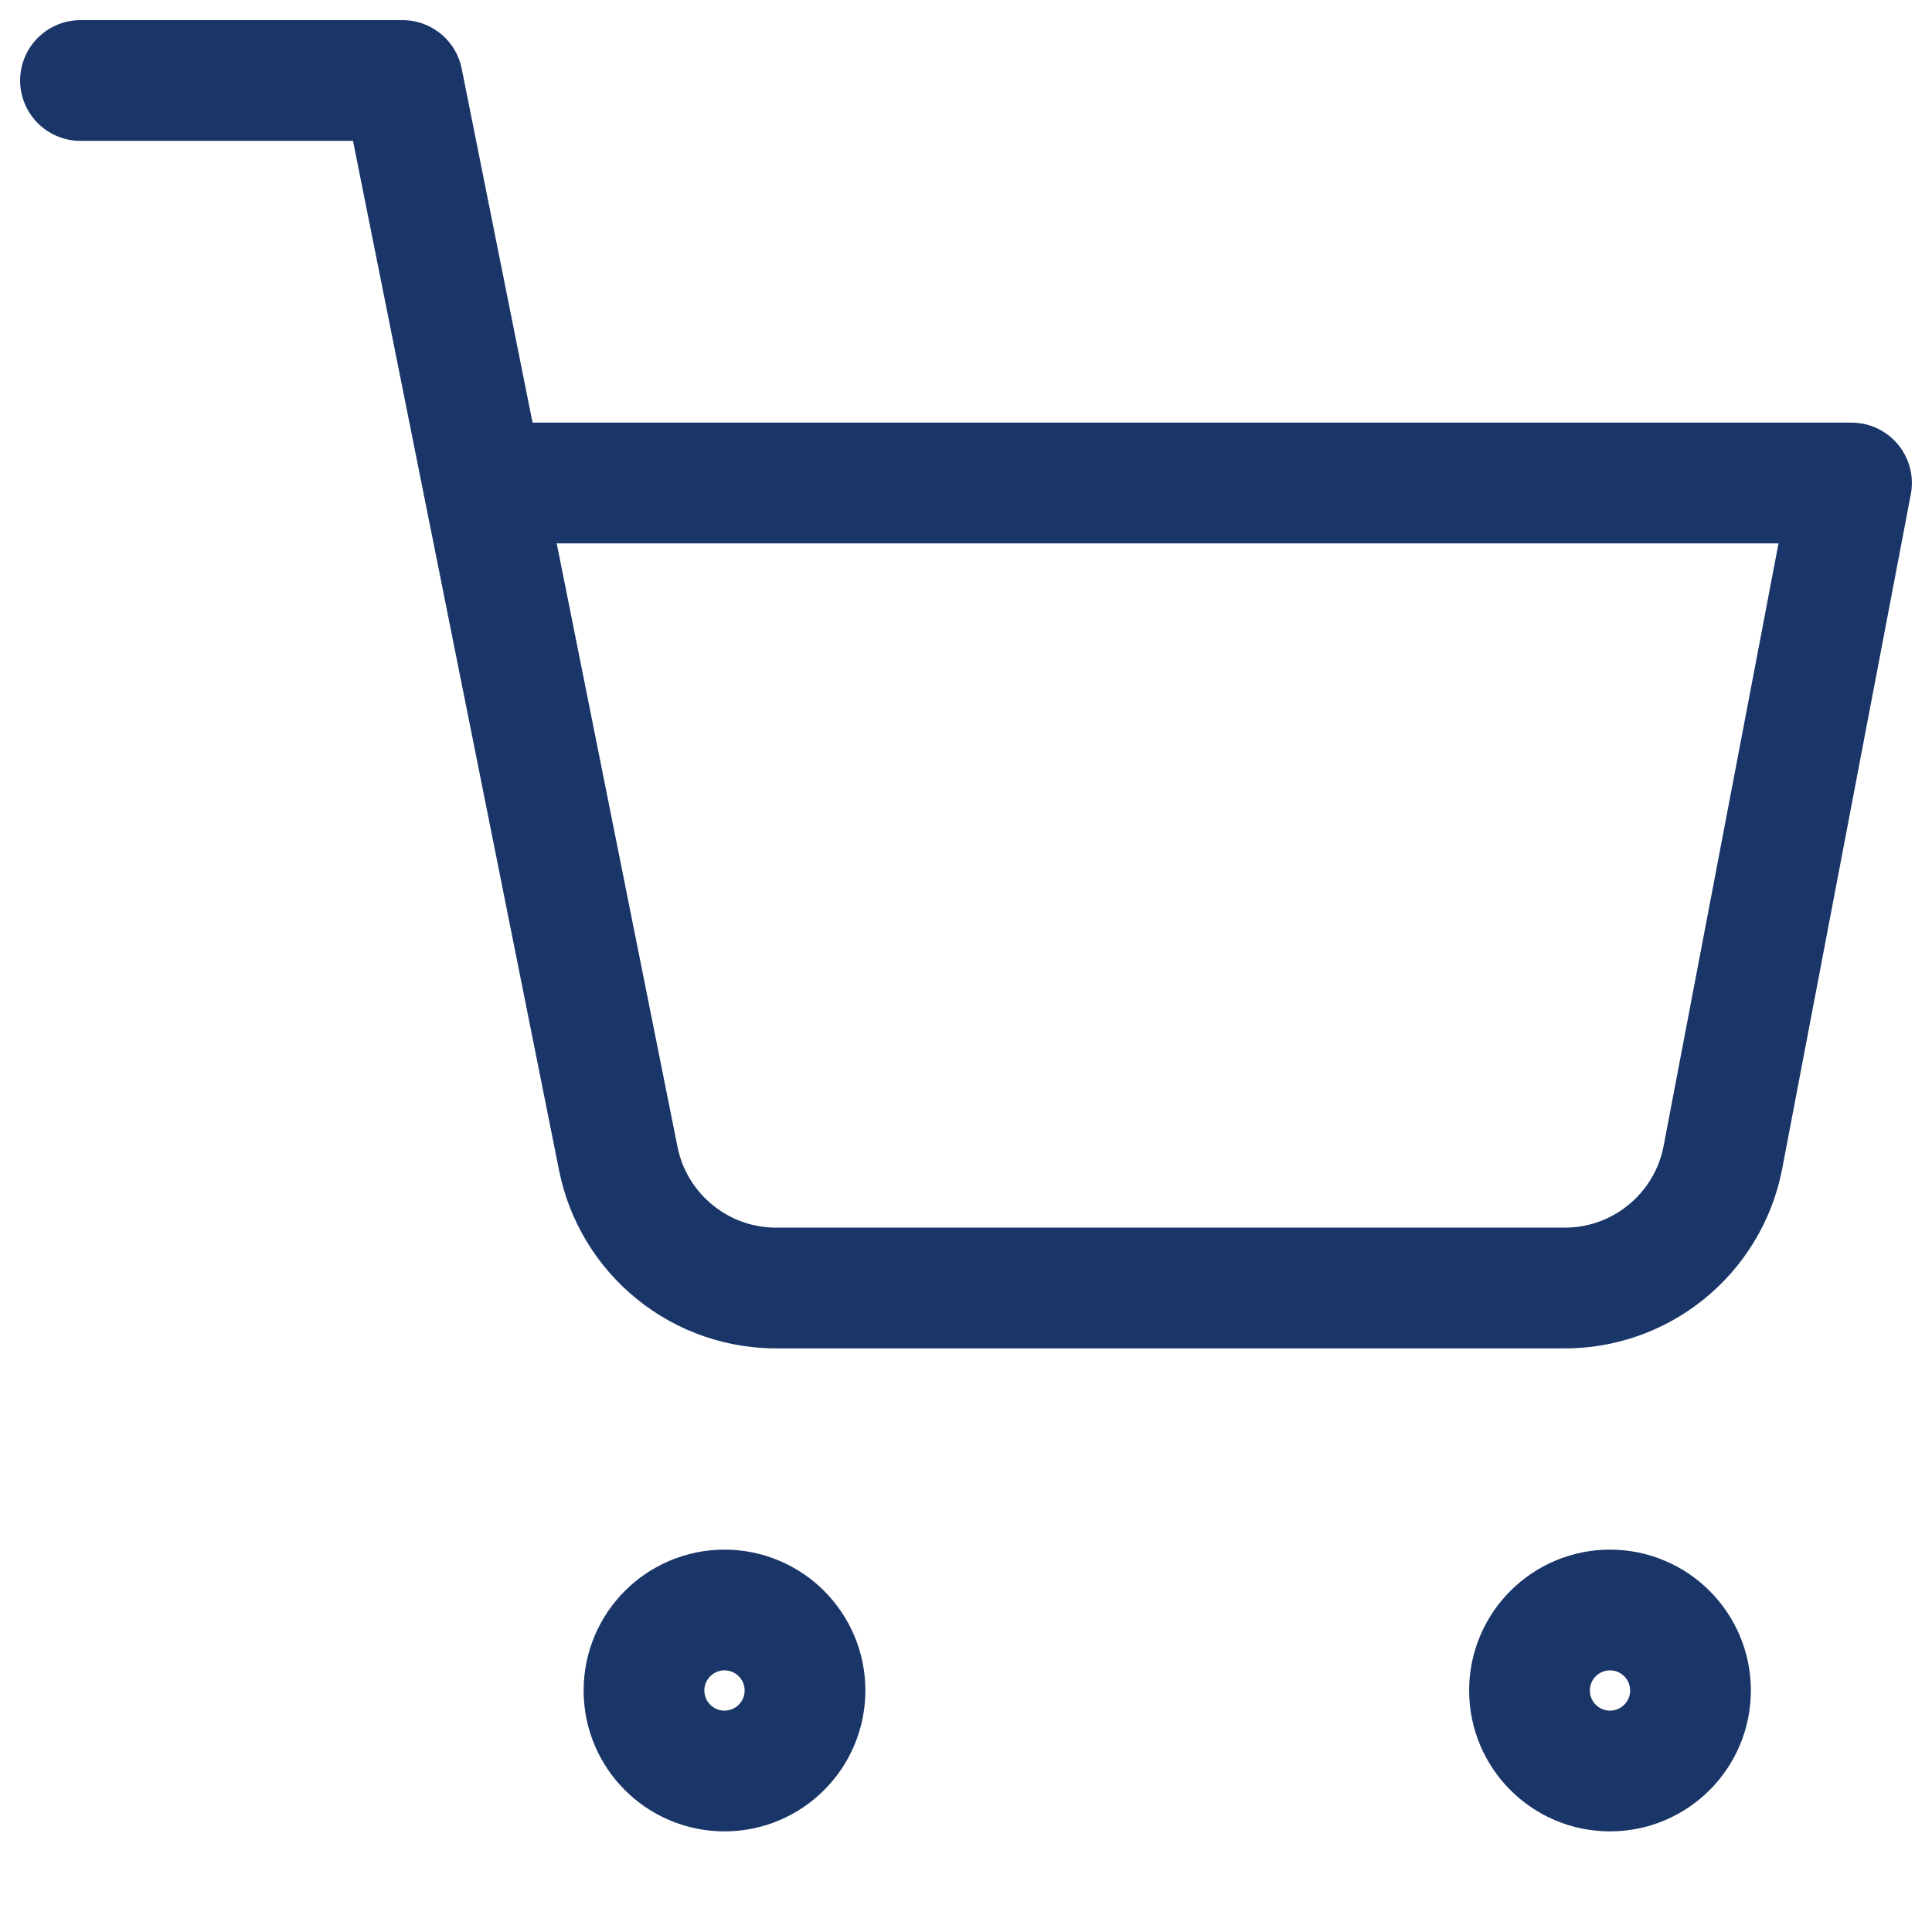
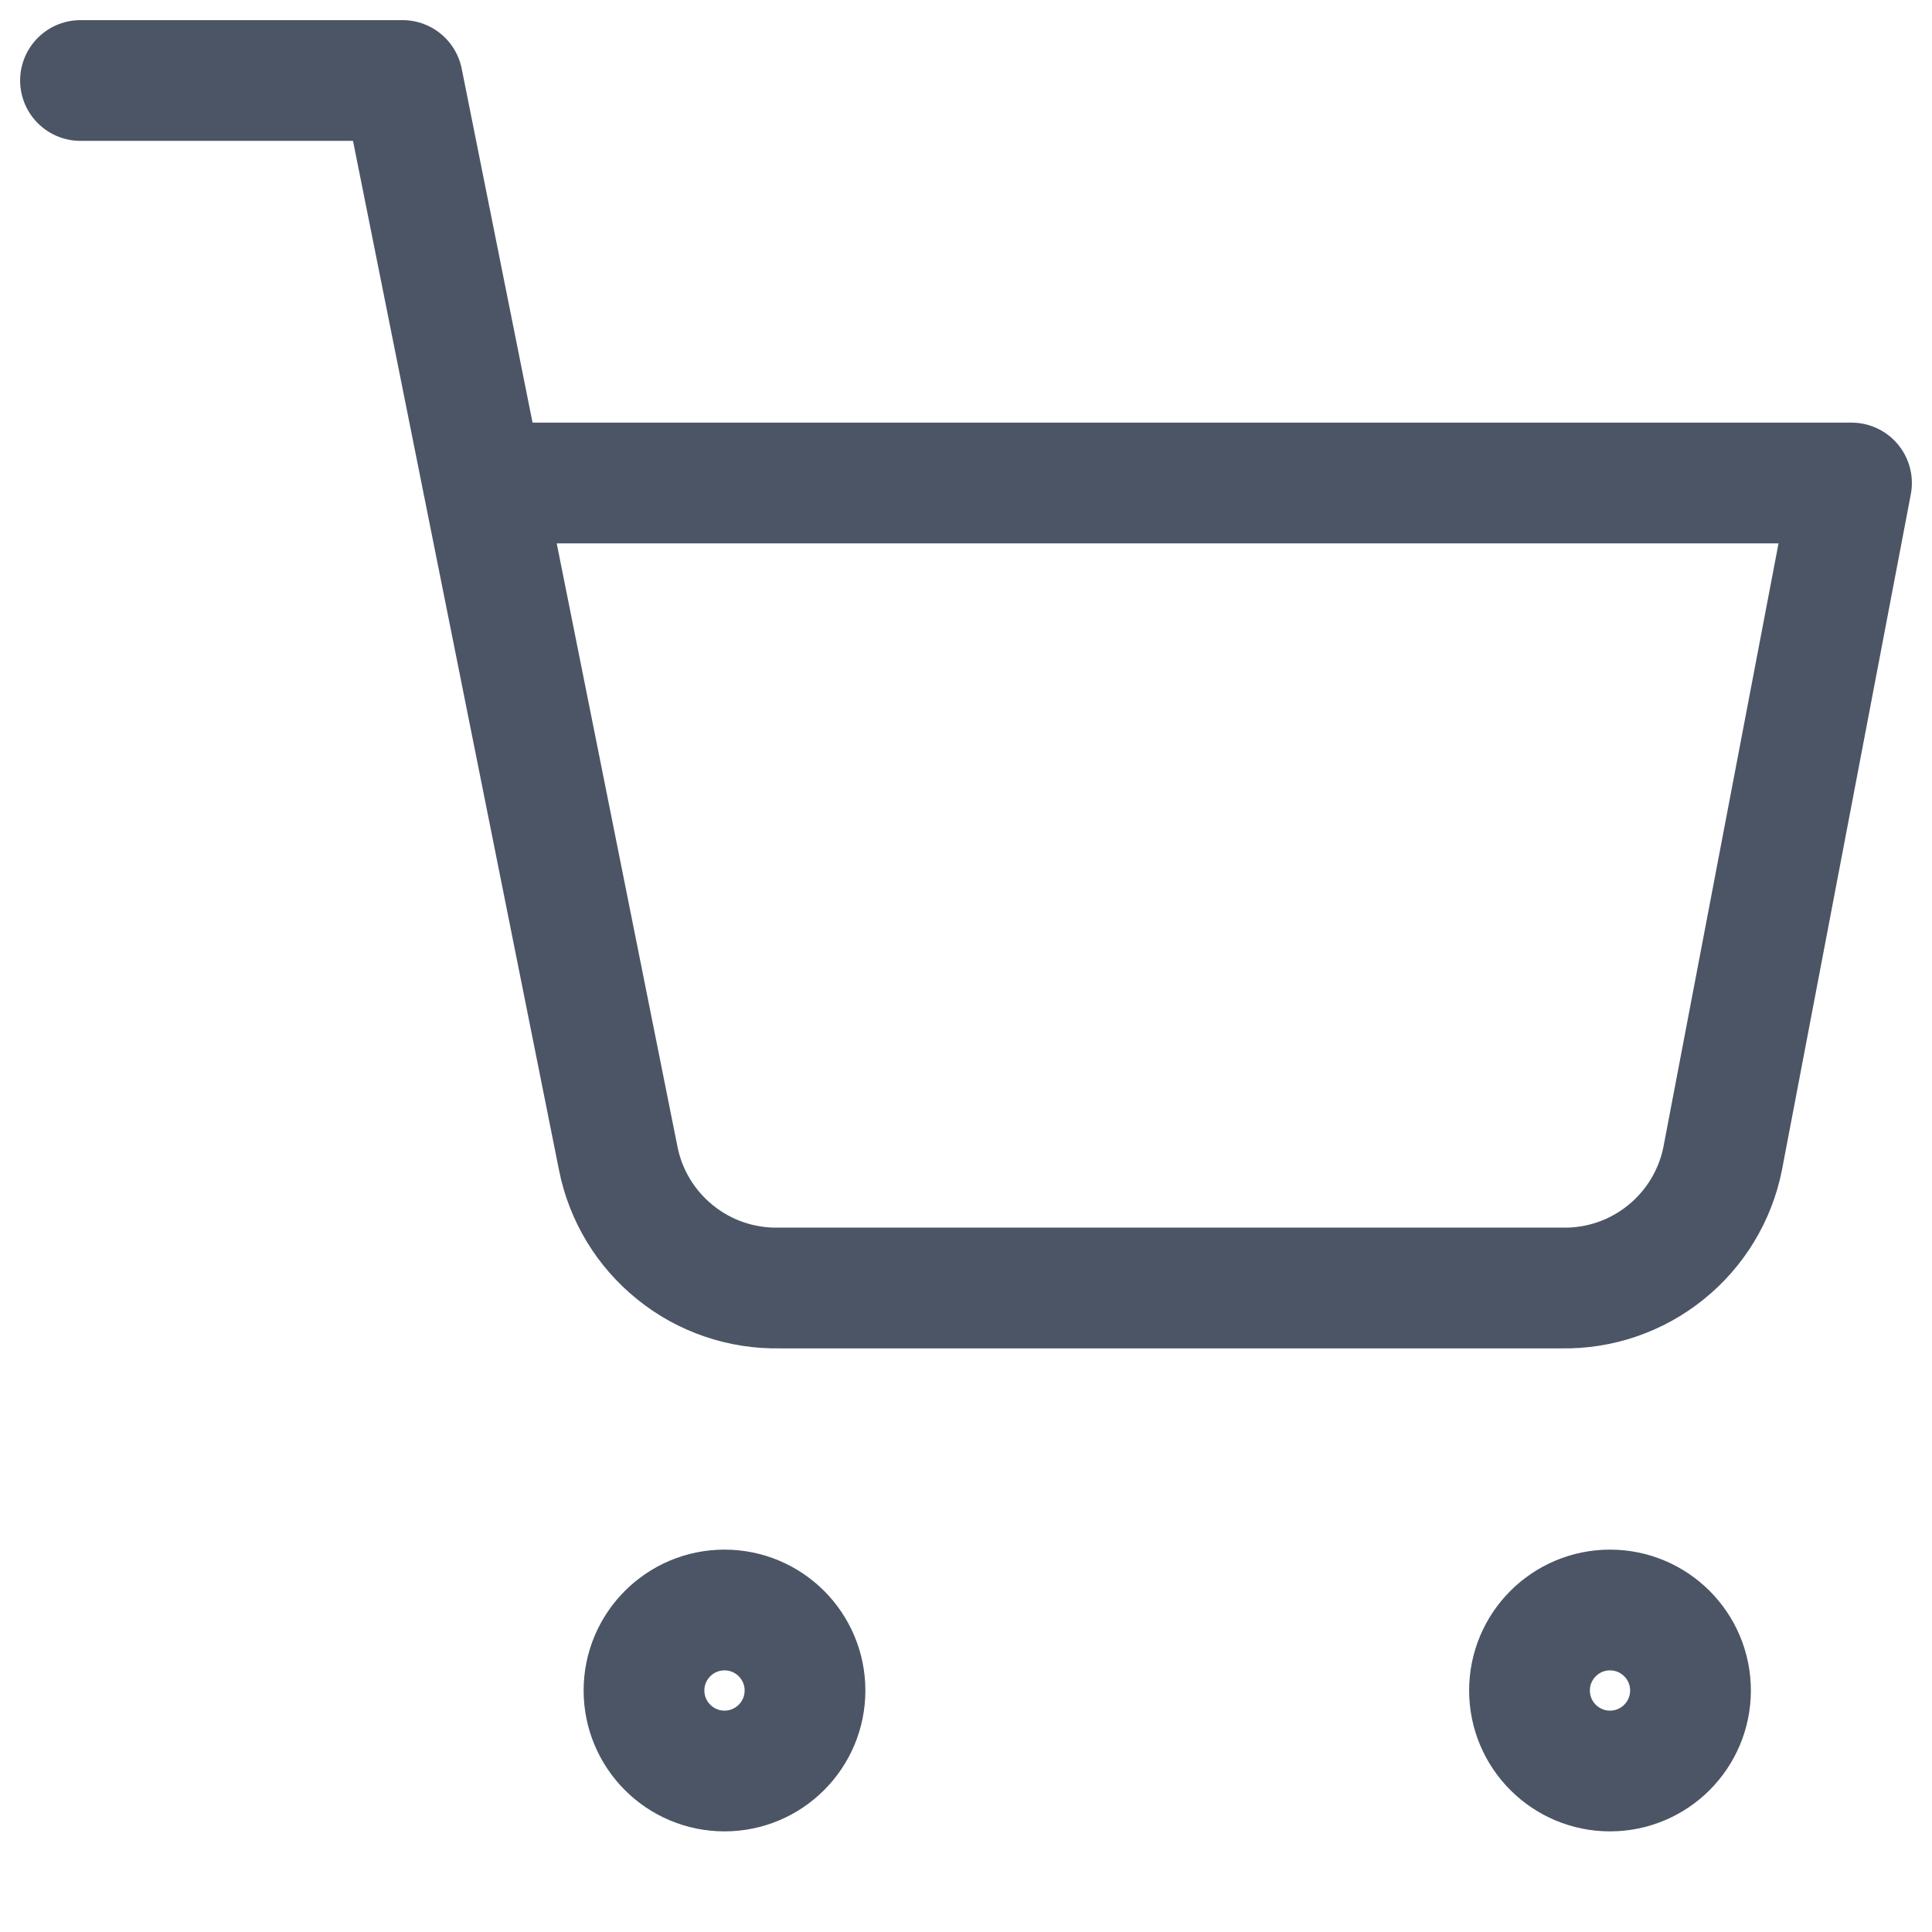
<svg xmlns="http://www.w3.org/2000/svg" width="24" height="24" viewBox="0 0 24 24" fill="none">
-   <path d="M9 22C9.552 22 10 21.552 10 21C10 20.448 9.552 20 9 20C8.448 20 8 20.448 8 21C8 21.552 8.448 22 9 22Z" stroke="#1A3668" stroke-width="1.5" stroke-linecap="round" stroke-linejoin="round" />
-   <path d="M20 22C20.552 22 21 21.552 21 21C21 20.448 20.552 20 20 20C19.448 20 19 20.448 19 21C19 21.552 19.448 22 20 22Z" stroke="#1A3668" stroke-width="1.5" stroke-linecap="round" stroke-linejoin="round" />
-   <path d="M1 1H5L7.68 14.39C7.771 14.85 8.022 15.264 8.388 15.558C8.753 15.853 9.211 16.009 9.68 16H19.4C19.869 16.009 20.327 15.853 20.692 15.558C21.058 15.264 21.309 14.85 21.4 14.39L23 6H6" stroke="#1A3668" stroke-width="1.5" stroke-linecap="round" stroke-linejoin="round" />
+   <path d="M9 22C9.552 22 10 21.552 10 21C10 20.448 9.552 20 9 20C8.448 20 8 20.448 8 21C8 21.552 8.448 22 9 22Z" stroke="#4B5565" stroke-width="1.5" stroke-linecap="round" stroke-linejoin="round" />
+   <path d="M20 22C20.552 22 21 21.552 21 21C21 20.448 20.552 20 20 20C19.448 20 19 20.448 19 21C19 21.552 19.448 22 20 22Z" stroke="#4B5565" stroke-width="1.5" stroke-linecap="round" stroke-linejoin="round" />
+   <path d="M1 1H5L7.68 14.39C7.771 14.85 8.022 15.264 8.388 15.558C8.753 15.853 9.211 16.009 9.68 16H19.4C19.869 16.009 20.327 15.853 20.692 15.558C21.058 15.264 21.309 14.85 21.4 14.39L23 6H6" stroke="#4B5565" stroke-width="1.5" stroke-linecap="round" stroke-linejoin="round" />
</svg>
